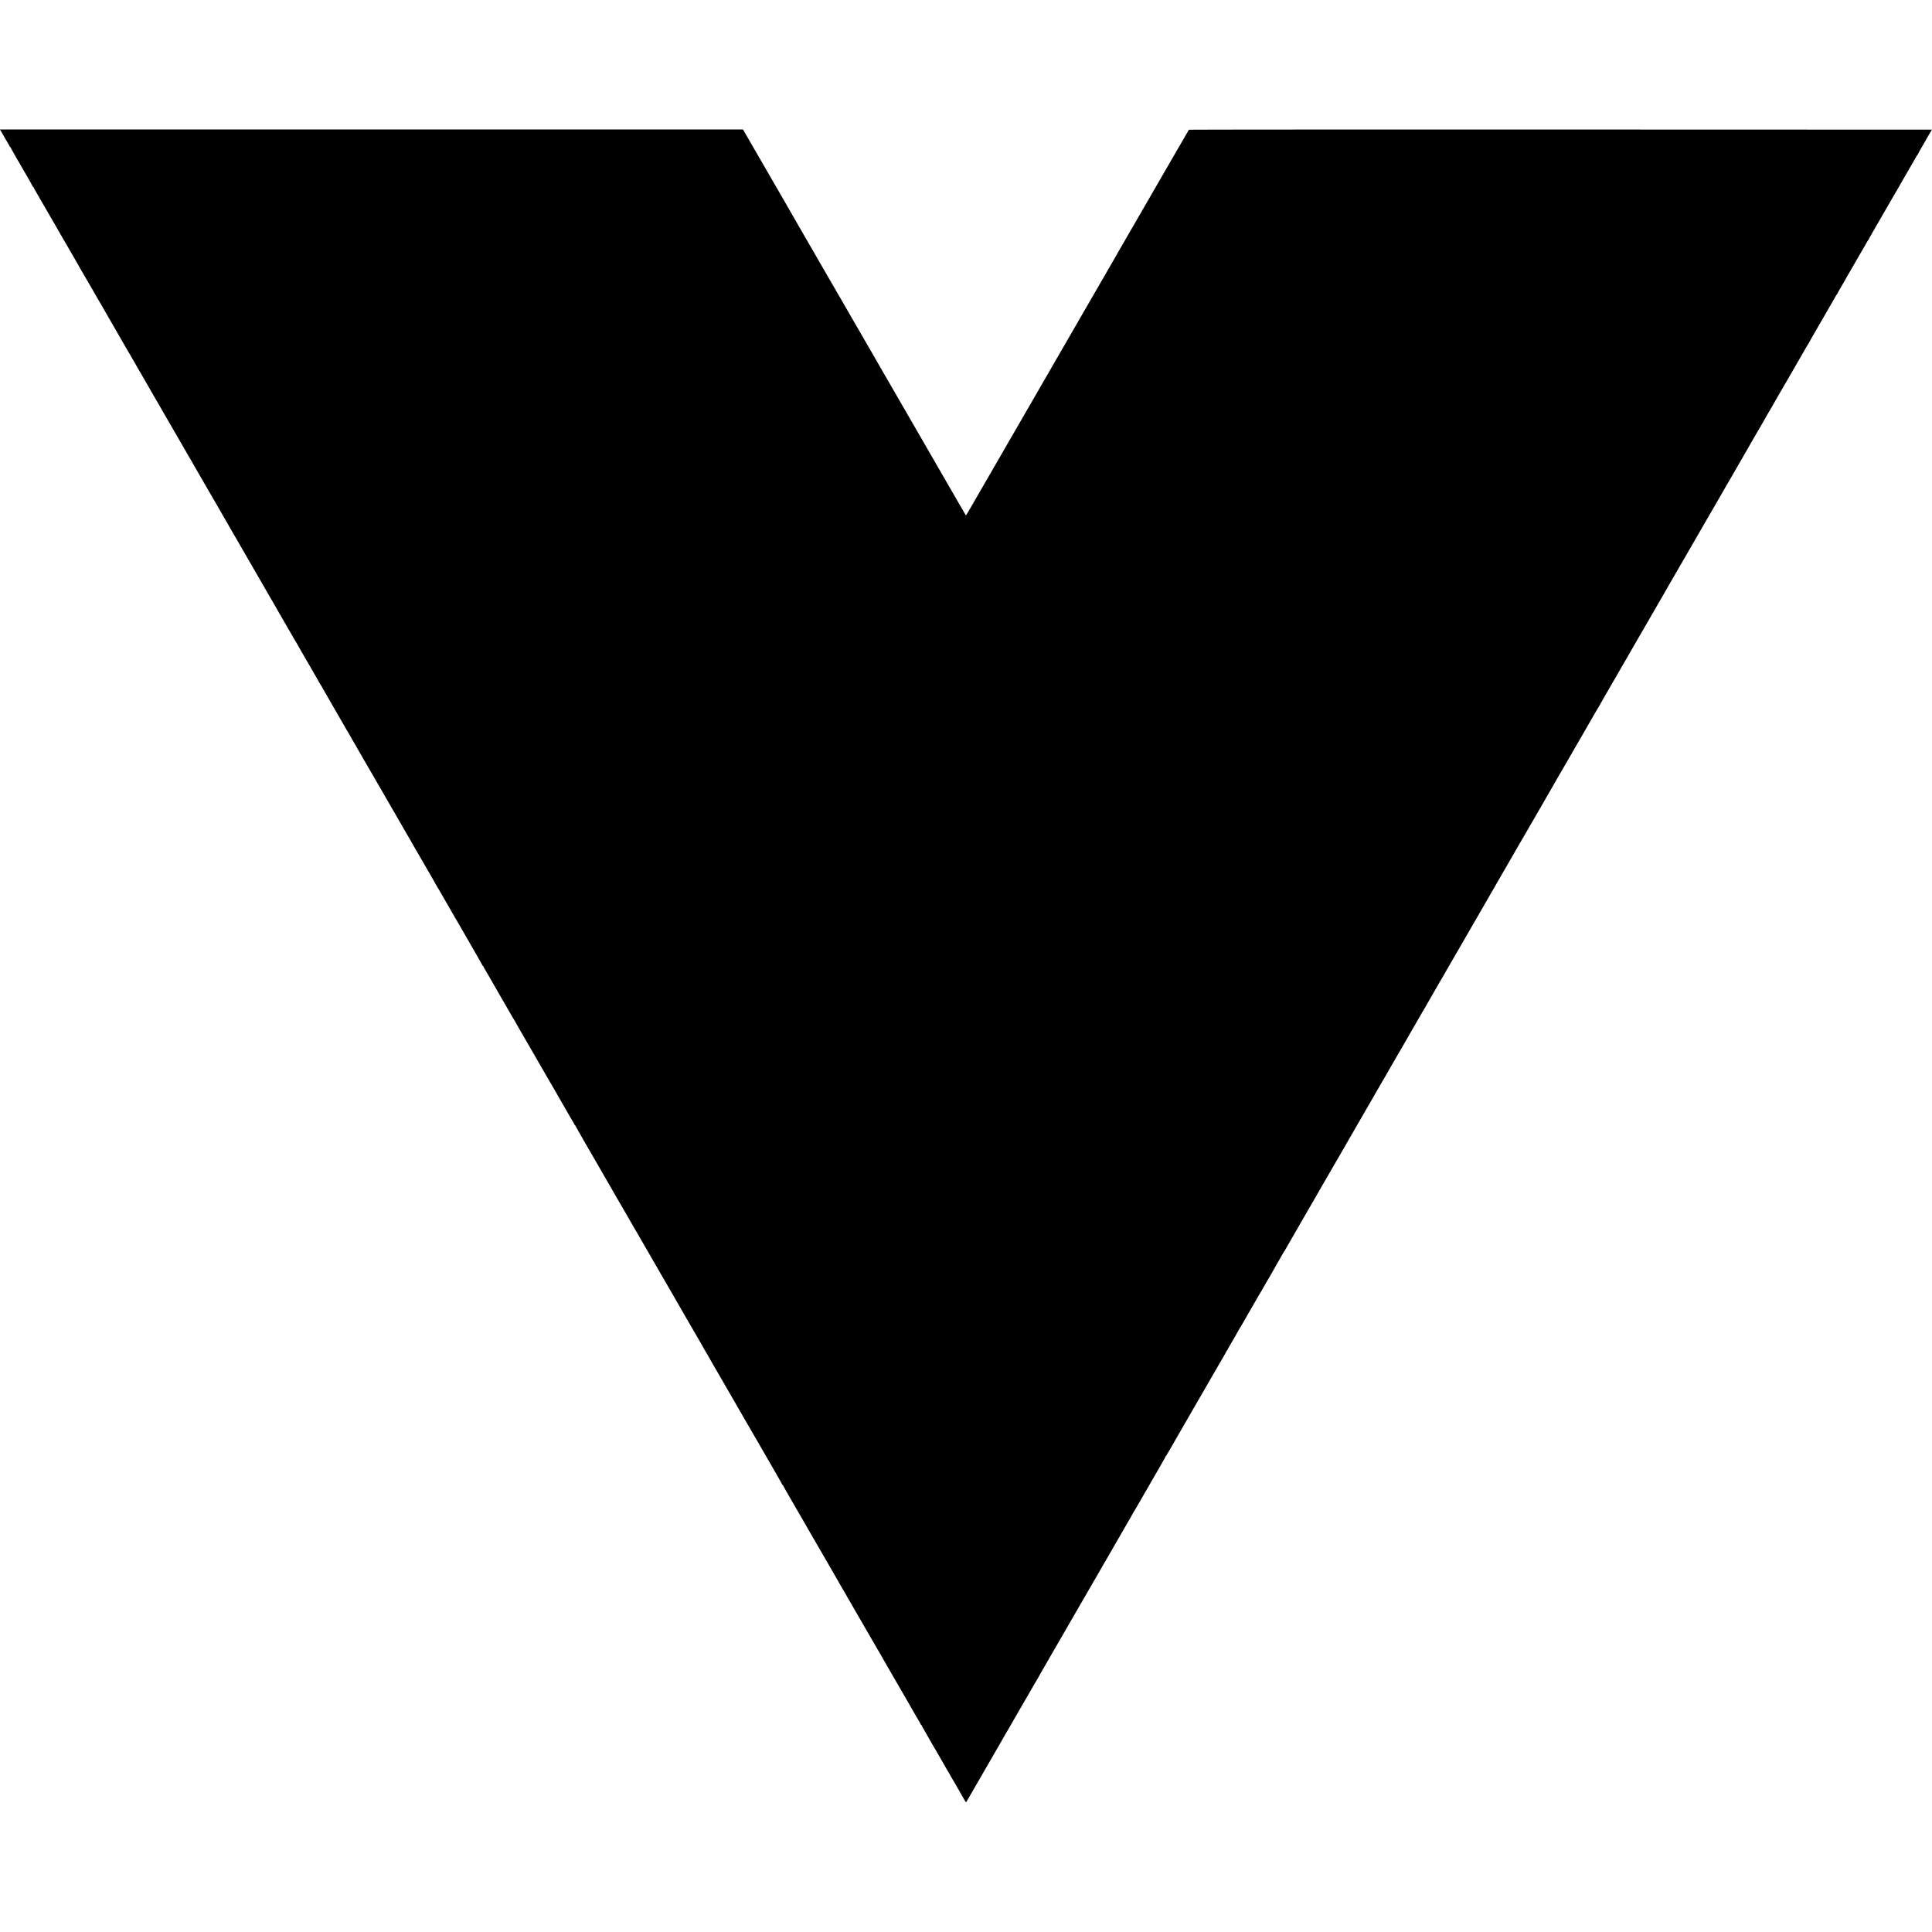
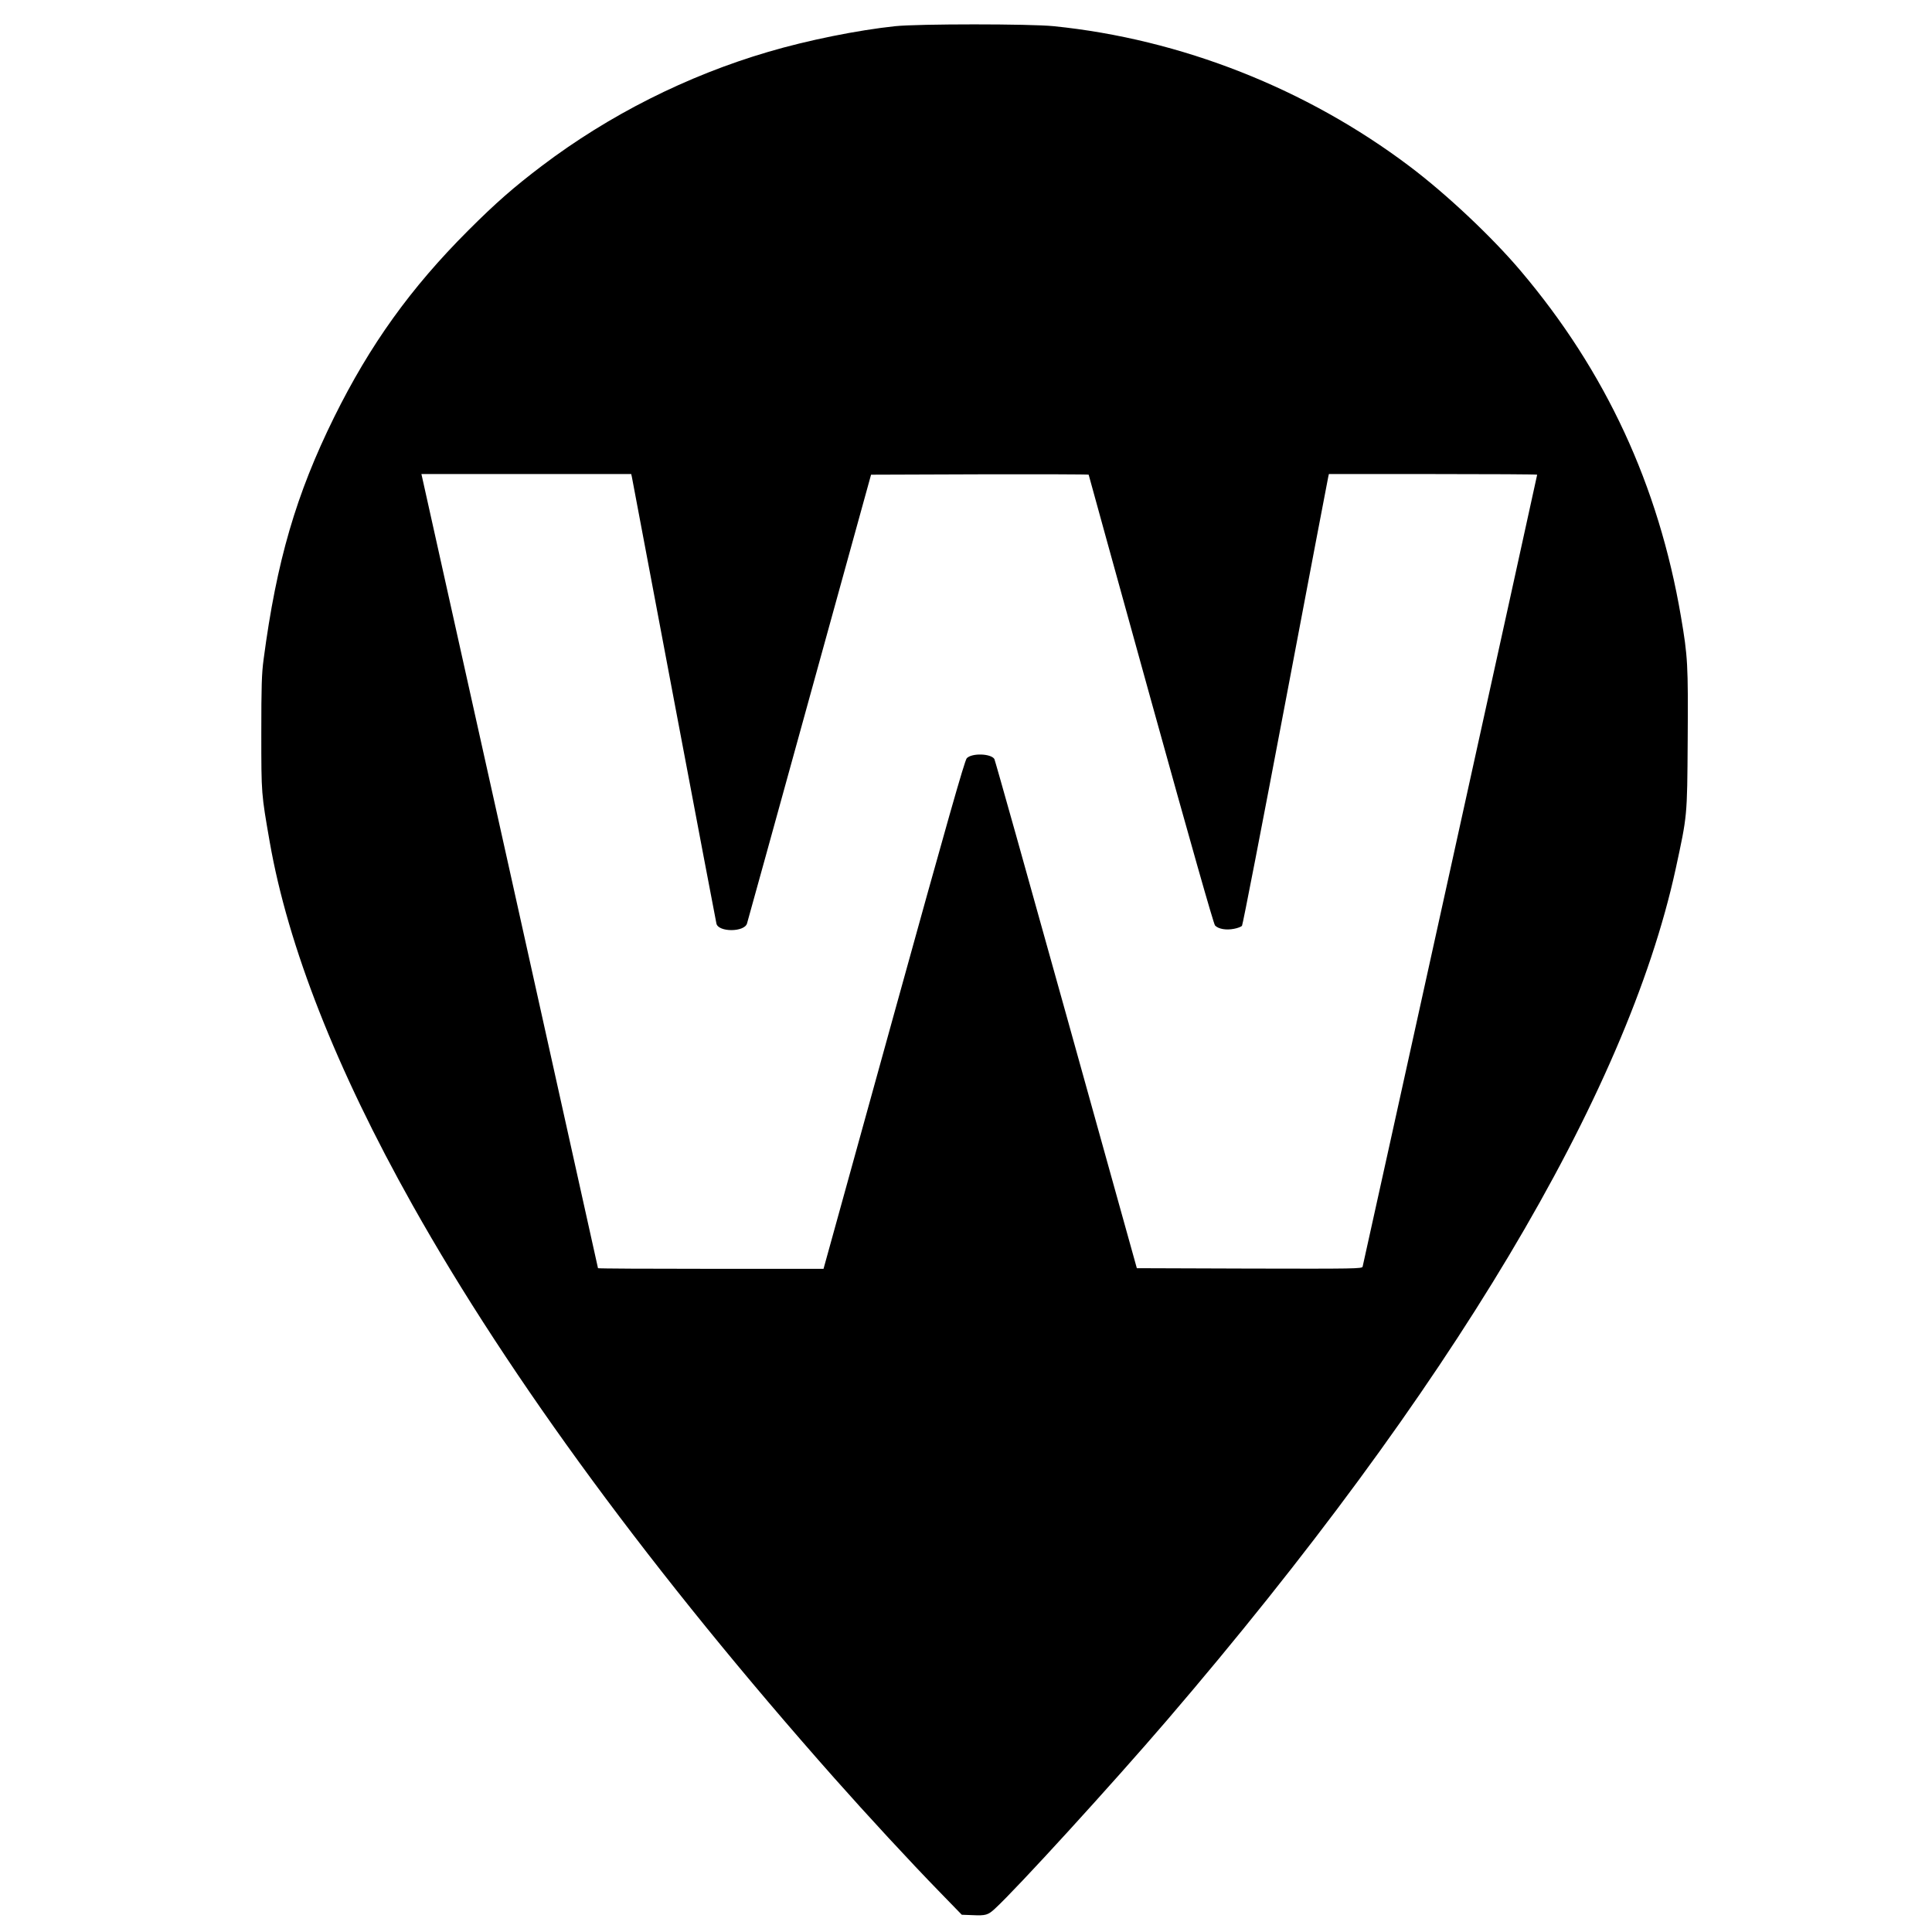
- <svg xmlns="http://www.w3.org/2000/svg" version="1.0" width="16pt" height="16pt" viewBox="0 0 16 16" preserveAspectRatio="xMidYMid meet">
-   <g transform="translate(0,16) scale(0.00032,-0.00032)" fill="#000000" stroke="none">
-     <path d="M18 46618 c45 -75 122 -207 122 -211 0 -2 25 -45 55 -95 30 -50 55 -96 55 -102 0 -5 5 -10 10 -10 6 0 10 -4 10 -9 0 -5 73 -135 161 -288 89 -153 173 -298 187 -323 14 -25 32 -57 41 -72 88 -149 187 -324 189 -335 2 -7 8 -13 13 -13 5 0 9 -4 9 -10 0 -5 46 -89 103 -187 175 -302 490 -846 507 -876 8 -16 20 -36 25 -45 28 -46 290 -498 339 -585 13 -23 74 -129 136 -236 61 -107 123 -215 137 -240 14 -25 29 -50 33 -56 5 -5 23 -37 40 -70 18 -33 38 -67 44 -75 11 -16 21 -33 63 -109 14 -25 29 -50 33 -56 4 -5 21 -35 38 -65 55 -100 261 -455 269 -465 4 -5 14 -21 20 -35 15 -29 41 -75 103 -180 24 -41 52 -88 60 -105 9 -16 57 -100 107 -185 112 -193 362 -626 380 -660 8 -14 23 -38 33 -55 11 -16 23 -37 27 -45 4 -8 26 -46 48 -85 23 -38 53 -90 67 -115 46 -81 64 -113 178 -310 62 -107 121 -210 132 -227 37 -67 56 -99 85 -148 16 -27 32 -57 36 -65 4 -8 15 -27 25 -42 9 -15 53 -89 96 -165 44 -76 177 -307 296 -513 120 -206 268 -463 330 -570 131 -227 117 -203 200 -348 36 -62 73 -125 82 -140 10 -15 21 -34 25 -42 4 -8 20 -37 36 -65 17 -27 38 -65 48 -82 49 -85 64 -111 87 -153 13 -25 28 -49 32 -55 4 -5 78 -134 165 -285 87 -151 166 -288 176 -305 10 -16 26 -43 35 -59 9 -17 125 -217 257 -445 132 -229 253 -441 270 -471 17 -30 45 -79 64 -108 18 -29 33 -54 33 -57 0 -2 20 -37 44 -77 24 -40 123 -212 221 -383 97 -170 190 -330 205 -355 16 -25 39 -65 53 -90 13 -25 81 -144 152 -265 70 -121 137 -238 150 -260 12 -22 37 -65 55 -95 18 -30 43 -73 55 -95 12 -22 48 -85 80 -140 77 -132 163 -280 190 -330 13 -22 71 -123 130 -225 59 -102 116 -199 126 -217 10 -17 29 -50 43 -72 15 -22 26 -43 26 -45 0 -2 27 -50 60 -106 33 -56 60 -103 60 -105 0 -2 55 -98 90 -155 8 -14 182 -316 239 -414 13 -22 45 -79 72 -124 27 -46 49 -86 49 -89 0 -2 14 -24 30 -48 16 -24 30 -46 30 -49 0 -5 74 -135 100 -176 5 -8 24 -42 43 -75 50 -88 58 -101 262 -455 104 -179 199 -345 213 -370 14 -25 28 -49 32 -55 4 -5 17 -26 28 -45 10 -19 62 -109 114 -200 114 -197 133 -230 170 -295 16 -27 33 -57 38 -65 17 -28 96 -165 103 -180 4 -8 16 -28 26 -45 10 -16 77 -131 148 -255 72 -124 181 -313 243 -420 62 -107 121 -209 131 -227 35 -62 323 -560 392 -678 38 -66 83 -145 100 -175 16 -30 33 -59 37 -65 4 -5 17 -27 29 -47 34 -61 56 -100 90 -156 17 -29 31 -55 31 -57 0 -2 17 -32 39 -67 21 -35 134 -229 251 -433 117 -203 235 -407 261 -451 27 -45 49 -85 49 -88 0 -4 8 -19 19 -34 15 -21 200 -341 309 -533 10 -19 33 -58 51 -87 17 -29 31 -54 31 -56 0 -2 25 -44 55 -94 30 -50 55 -95 55 -98 0 -4 6 -15 14 -23 7 -9 27 -41 43 -71 17 -30 170 -297 342 -594 171 -296 311 -542 311 -547 0 -5 5 -9 10 -9 6 0 10 -4 10 -10 0 -5 22 -47 49 -92 27 -46 58 -99 68 -118 24 -43 81 -140 93 -160 5 -8 66 -114 135 -235 69 -121 130 -227 135 -235 12 -21 259 -447 283 -490 10 -19 28 -47 38 -62 11 -14 19 -29 19 -32 0 -3 37 -69 83 -148 99 -170 305 -526 337 -583 13 -22 31 -53 41 -70 11 -16 22 -37 26 -45 7 -14 82 -146 103 -180 14 -24 181 -311 205 -355 13 -22 46 -80 75 -130 29 -49 64 -110 78 -135 14 -25 51 -88 82 -140 31 -52 59 -102 63 -110 4 -8 18 -33 31 -55 205 -353 284 -489 309 -535 17 -30 45 -78 62 -106 18 -28 36 -60 39 -72 4 -12 12 -22 17 -22 5 0 9 -4 9 -10 0 -5 109 -197 241 -427 133 -230 250 -431 259 -448 51 -90 222 -385 280 -485 37 -63 78 -135 92 -160 14 -25 67 -117 118 -205 51 -88 101 -175 111 -193 34 -58 55 -95 149 -257 51 -88 101 -173 110 -190 9 -16 76 -131 147 -255 72 -124 140 -241 151 -260 61 -108 281 -489 355 -615 38 -66 77 -133 87 -150 35 -63 91 -161 100 -175 14 -23 99 -169 128 -220 54 -97 135 -235 142 -245 4 -5 20 -32 35 -60 26 -48 238 -416 276 -480 10 -16 26 -46 37 -65 30 -53 382 -661 403 -695 10 -16 22 -37 26 -45 4 -8 26 -48 50 -88 24 -41 43 -75 43 -77 0 -2 22 -40 50 -85 27 -45 50 -84 50 -86 0 -3 38 -69 83 -147 84 -142 302 -520 340 -587 10 -19 34 -60 52 -90 18 -30 44 -75 57 -100 14 -25 45 -79 70 -120 25 -41 56 -96 70 -121 14 -25 77 -133 138 -240 62 -107 122 -210 132 -229 25 -43 310 -535 337 -581 11 -19 26 -45 34 -59 17 -32 238 -414 266 -460 11 -19 24 -41 28 -49 3 -7 75 -133 160 -278 84 -146 153 -269 153 -274 0 -5 5 -9 10 -9 6 0 10 -4 10 -10 0 -5 82 -150 181 -322 182 -314 201 -346 240 -415 12 -21 80 -139 152 -263 71 -124 141 -245 155 -270 14 -25 28 -49 32 -55 6 -8 145 -248 220 -380 37 -66 209 -362 229 -395 11 -19 24 -42 28 -49 4 -8 67 -118 140 -243 73 -125 133 -230 133 -233 0 -2 15 -28 33 -57 19 -29 47 -78 64 -108 17 -30 53 -93 79 -139 53 -90 82 -141 157 -272 82 -142 115 -199 381 -659 142 -245 268 -463 281 -485 12 -22 71 -125 132 -230 60 -104 172 -298 248 -430 76 -132 146 -253 156 -270 11 -16 22 -36 26 -44 3 -8 30 -54 60 -103 29 -49 53 -91 53 -93 0 -3 18 -34 40 -70 22 -36 40 -67 40 -69 0 -2 37 -66 81 -142 45 -77 98 -168 119 -204 20 -36 47 -81 58 -100 12 -19 27 -47 33 -62 6 -16 15 -28 20 -28 5 0 9 -4 9 -9 0 -6 63 -118 140 -251 77 -133 140 -243 140 -245 0 -2 18 -33 41 -70 22 -37 49 -83 60 -101 10 -19 29 -51 40 -71 25 -45 109 -189 126 -218 7 -11 17 -29 22 -40 6 -11 22 -38 35 -60 14 -22 37 -62 52 -90 14 -27 35 -62 45 -77 11 -14 19 -29 19 -32 0 -3 18 -35 40 -71 22 -36 40 -67 40 -69 0 -2 19 -35 42 -72 23 -38 55 -94 72 -124 26 -47 139 -244 171 -298 6 -9 21 -36 34 -60 28 -48 37 -51 51 -19 6 12 19 36 29 52 10 17 27 46 38 65 11 19 104 181 208 360 103 179 199 345 213 370 14 25 42 74 64 109 21 34 38 65 38 67 0 2 18 33 40 69 22 36 40 67 40 69 0 3 177 310 199 346 16 26 136 234 140 244 2 5 25 44 52 88 27 44 49 81 49 84 0 2 18 34 40 70 22 36 40 67 40 69 0 2 20 36 43 77 35 58 169 289 297 513 9 17 50 86 90 155 40 69 86 150 103 180 16 30 35 62 41 70 6 8 16 24 22 35 35 64 72 129 167 293 59 100 116 199 127 220 11 20 30 53 41 72 43 72 1070 1850 1121 1940 14 25 65 113 113 195 48 83 96 166 107 185 10 19 28 50 38 68 11 18 73 124 137 235 64 111 175 303 246 427 71 124 173 299 225 390 52 91 116 202 143 248 27 45 49 85 49 89 0 4 6 14 14 22 7 9 28 43 46 76 26 47 251 436 378 655 11 19 29 51 40 70 11 19 101 176 201 348 99 172 181 317 181 323 0 5 5 9 10 9 6 0 10 5 10 11 0 6 8 23 18 37 11 15 32 52 49 82 16 30 130 228 253 440 122 212 234 405 248 430 13 25 39 70 57 100 39 65 69 117 130 225 25 44 50 87 55 95 12 19 78 134 220 380 61 107 129 224 150 260 161 277 222 382 246 425 15 28 47 83 71 123 24 41 43 78 43 83 0 5 4 9 8 9 4 0 13 12 19 28 7 15 23 45 36 67 66 110 277 478 277 483 0 3 6 13 14 21 7 9 27 41 43 71 17 30 45 80 63 110 34 57 375 649 394 685 6 11 16 27 22 35 6 8 26 42 44 75 18 33 41 74 51 90 10 17 24 41 32 55 54 97 72 128 88 152 11 14 19 28 19 30 0 3 79 141 175 308 96 167 175 305 175 308 0 3 6 13 14 21 7 9 26 39 41 66 33 60 276 483 338 587 24 40 46 80 50 88 4 8 13 24 20 35 14 23 95 163 125 215 11 19 52 91 92 160 40 69 80 139 90 155 9 17 103 179 207 360 105 182 200 346 211 365 103 181 463 802 489 845 7 11 15 27 19 35 4 8 29 51 55 95 64 110 828 1433 848 1470 9 17 24 41 33 55 9 14 29 48 45 77 15 28 52 93 82 145 30 51 62 107 71 123 17 30 231 398 400 690 51 88 103 179 115 202 12 23 26 48 32 55 6 7 24 38 40 68 17 30 61 107 98 170 37 63 84 144 103 180 19 36 41 72 48 81 8 8 14 18 14 21 0 4 27 51 59 106 32 55 72 124 89 154 16 29 71 125 122 213 51 88 104 180 118 205 13 25 28 50 32 55 4 6 17 26 28 45 11 19 45 80 77 135 31 55 66 116 77 135 11 19 88 152 171 295 401 694 620 1072 650 1125 11 19 87 152 170 295 83 143 158 273 166 288 9 16 21 36 26 45 6 9 31 52 55 96 25 43 54 94 66 115 11 20 95 164 186 321 91 157 173 299 182 315 9 17 26 46 37 65 12 19 66 114 121 210 56 96 108 186 117 200 8 14 24 40 34 59 24 45 383 664 412 713 5 9 17 29 26 45 15 28 120 210 241 419 36 61 68 117 72 125 4 8 12 23 19 34 35 57 245 420 262 453 11 20 35 61 53 90 17 29 32 54 32 56 0 3 28 51 62 108 33 57 70 119 80 138 10 19 23 42 28 50 5 8 32 53 59 100 27 47 149 258 271 470 122 212 234 405 248 430 30 53 62 108 80 135 6 11 15 27 19 35 4 8 85 150 181 315 96 165 187 323 202 350 31 56 116 202 130 225 5 8 25 42 43 75 19 33 92 159 162 280 149 257 157 271 202 350 19 33 38 67 43 75 9 14 228 392 275 475 12 22 55 96 95 165 40 69 80 139 90 155 24 42 202 350 221 383 9 15 27 47 41 72 14 25 75 131 136 236 61 106 121 210 134 232 99 172 271 470 279 482 5 8 23 40 40 70 18 30 81 141 142 245 60 105 121 210 135 235 14 25 71 124 127 220 56 96 143 247 194 335 51 88 96 167 102 175 14 24 180 311 204 355 23 43 340 590 356 615 5 8 50 87 101 175 171 301 517 898 582 1008 25 43 46 81 46 83 0 2 12 23 27 47 14 23 40 67 56 97 16 30 35 62 42 70 7 8 15 22 18 30 4 8 20 38 37 65 16 28 33 57 37 65 6 12 111 196 143 250 5 8 55 95 112 193 57 98 113 195 126 215 12 20 27 46 32 57 6 11 14 27 20 35 5 8 76 130 156 270 80 140 165 287 187 325 23 39 52 90 66 115 13 25 30 52 37 61 8 8 14 18 14 21 0 4 41 77 92 165 50 87 175 302 276 478 101 176 208 360 236 408 28 49 67 117 86 152 19 35 41 70 48 77 6 6 12 15 12 19 0 7 124 224 167 291 12 21 23 40 23 42 0 2 21 40 46 83 26 43 55 92 64 109 54 95 327 568 354 614 19 30 45 75 59 100 71 128 82 145 89 148 4 2 8 8 8 13 0 5 42 82 94 172 311 538 496 858 518 897 14 25 40 70 58 100 18 30 42 71 53 90 10 19 79 139 152 265 73 127 142 246 153 265 10 19 43 76 72 125 29 50 63 108 75 130 65 116 80 140 87 143 4 2 8 8 8 12 0 8 114 212 140 250 6 8 14 24 20 35 5 11 54 97 108 190 l100 170 -9611 3 c-5286 1 -9614 -1 -9618 -5 -5 -6 -419 -719 -619 -1068 -89 -155 -267 -463 -323 -560 -38 -66 -81 -140 -95 -165 -31 -56 -263 -457 -526 -910 -110 -190 -224 -388 -254 -440 -29 -52 -61 -109 -71 -125 -23 -39 -243 -420 -268 -465 -11 -19 -204 -352 -428 -740 -224 -388 -477 -826 -563 -975 -85 -148 -185 -322 -222 -385 -37 -63 -120 -207 -185 -320 -65 -113 -177 -306 -248 -430 -72 -124 -172 -297 -222 -385 -51 -88 -142 -245 -202 -350 -131 -226 -247 -427 -408 -705 -65 -113 -249 -432 -410 -710 -160 -278 -388 -673 -506 -877 -118 -205 -216 -373 -219 -373 -3 0 -52 82 -109 183 -58 100 -144 250 -192 332 -95 164 -402 696 -647 1120 -85 149 -228 396 -317 550 -212 365 -982 1700 -1008 1745 -10 19 -43 76 -72 125 -29 50 -64 110 -77 135 -14 25 -63 110 -110 190 -47 80 -96 165 -110 190 -14 25 -99 171 -188 325 -89 154 -174 300 -188 325 -13 25 -64 113 -112 195 -48 83 -140 242 -205 355 -65 113 -183 317 -263 454 -79 137 -152 264 -163 282 -50 89 -335 583 -354 614 -12 19 -34 58 -50 85 -15 28 -129 226 -253 440 -124 215 -235 408 -247 430 -12 22 -69 121 -127 220 -58 99 -226 389 -373 645 -148 256 -324 561 -392 678 -67 117 -134 232 -147 255 -13 23 -33 59 -46 80 l-22 37 -9615 0 -9615 0 20 -32z" />
+ <svg xmlns="http://www.w3.org/2000/svg" version="1.0" width="1512pt" height="1512pt" viewBox="0 0 1512 1512" preserveAspectRatio="xMidYMid meet">
+   <g transform="translate(0,1512) scale(0.1,-0.1)" fill="#000000" stroke="none">
+     <path d="M7005 14915 c-293 -31 -685 -110 -993 -201 -637 -187 -1247 -495 -1771 -892 -219 -166 -360 -289 -577 -506 -450 -450 -768 -893 -1049 -1461 -298 -604 -450 -1124 -552 -1895 -15 -112 -18 -210 -18 -580 0 -480 0 -470 66 -850 143 -817 521 -1778 1117 -2840 765 -1363 1895 -2898 3301 -4485 257 -290 595 -656 828 -895 l170 -175 82 -3 c105 -5 123 0 178 51 170 156 913 970 1344 1472 2214 2581 3598 4897 3983 6665 91 422 90 402 94 1005 4 595 1 655 -53 971 -175 1026 -589 1919 -1254 2704 -225 266 -581 601 -869 818 -807 609 -1789 996 -2785 1097 -184 19 -1062 19 -1242 0z m-2060 -3527 c3 -13 151 -799 330 -1748 179 -949 329 -1736 332 -1749 17 -67 217 -67 239 1 4 12 224 808 489 1768 l482 1745 852 3 c468 1 851 0 851 -3 0 -3 219 -794 486 -1758 315 -1136 492 -1758 503 -1770 27 -28 88 -38 148 -26 28 5 57 16 63 24 6 7 159 796 340 1752 181 956 332 1748 335 1761 l5 22 815 0 c448 0 815 -2 815 -5 0 -8 -1360 -6177 -1366 -6198 -5 -16 -54 -17 -886 -15 l-881 3 -553 1985 c-304 1092 -557 1992 -562 2000 -27 43 -176 48 -216 6 -16 -16 -156 -508 -571 -2008 l-550 -1988 -882 0 c-486 0 -883 2 -883 5 0 5 -1365 6143 -1377 6193 l-5 22 821 0 821 0 5 -22z" />
  </g>
</svg>
